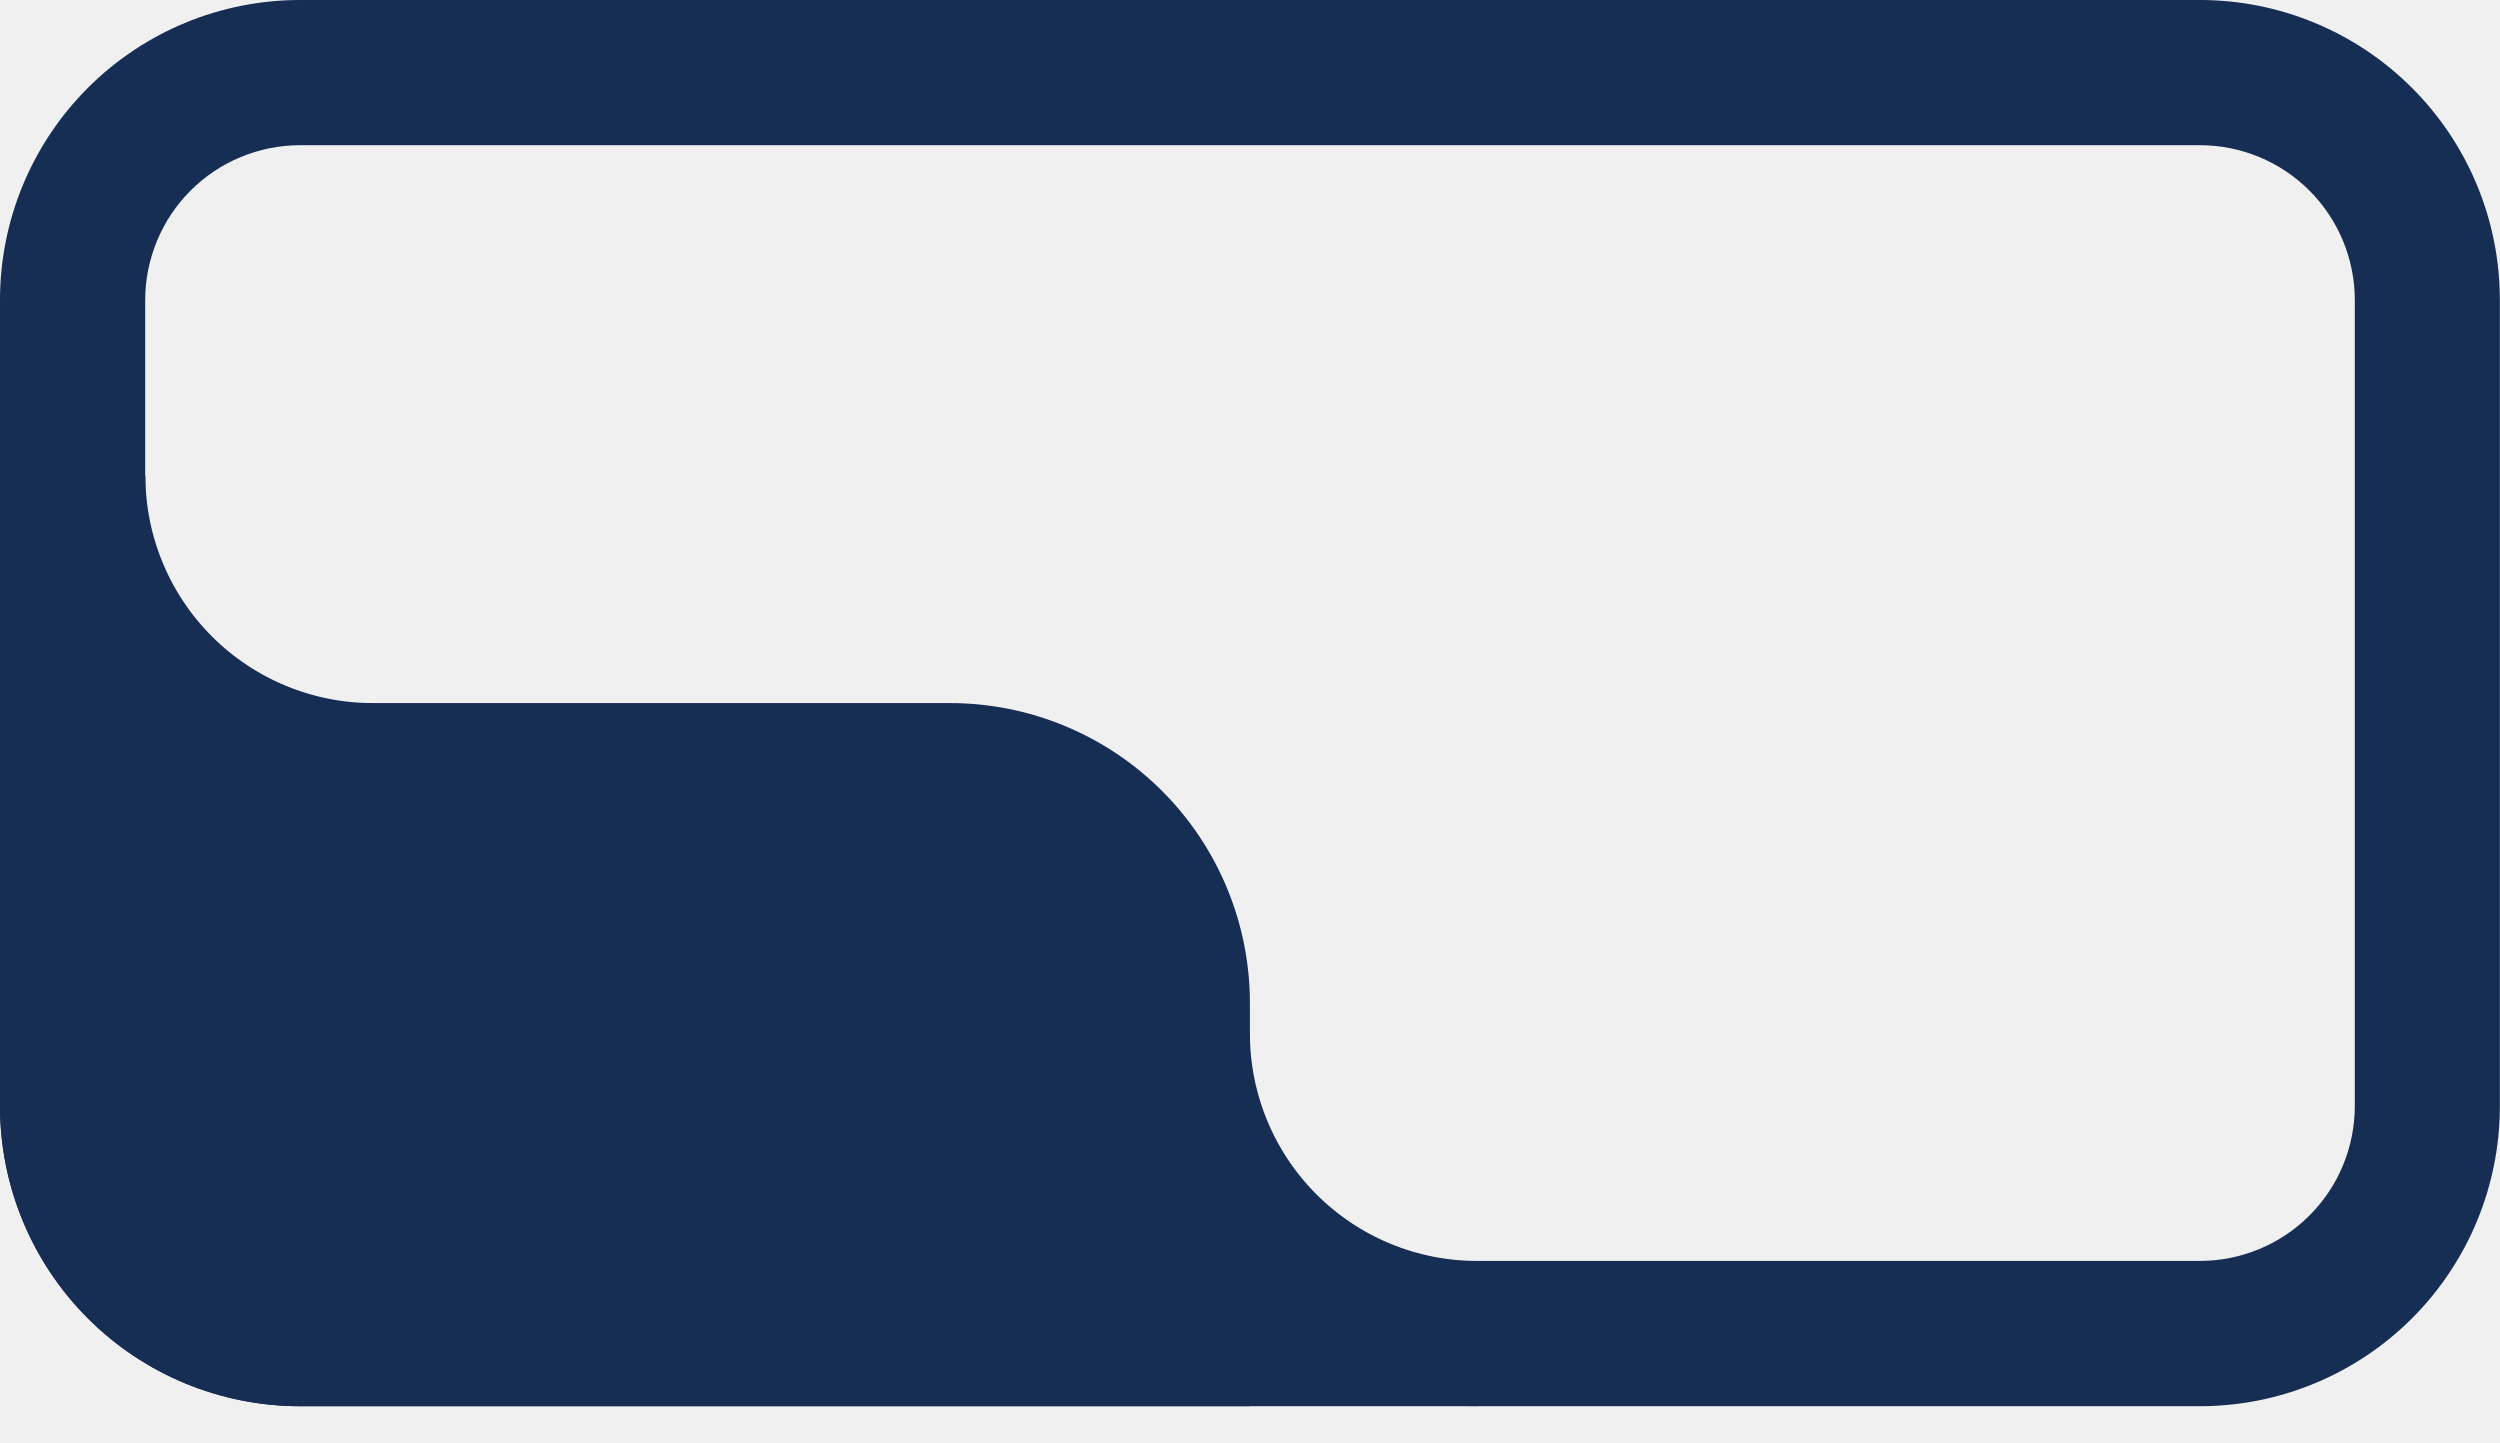
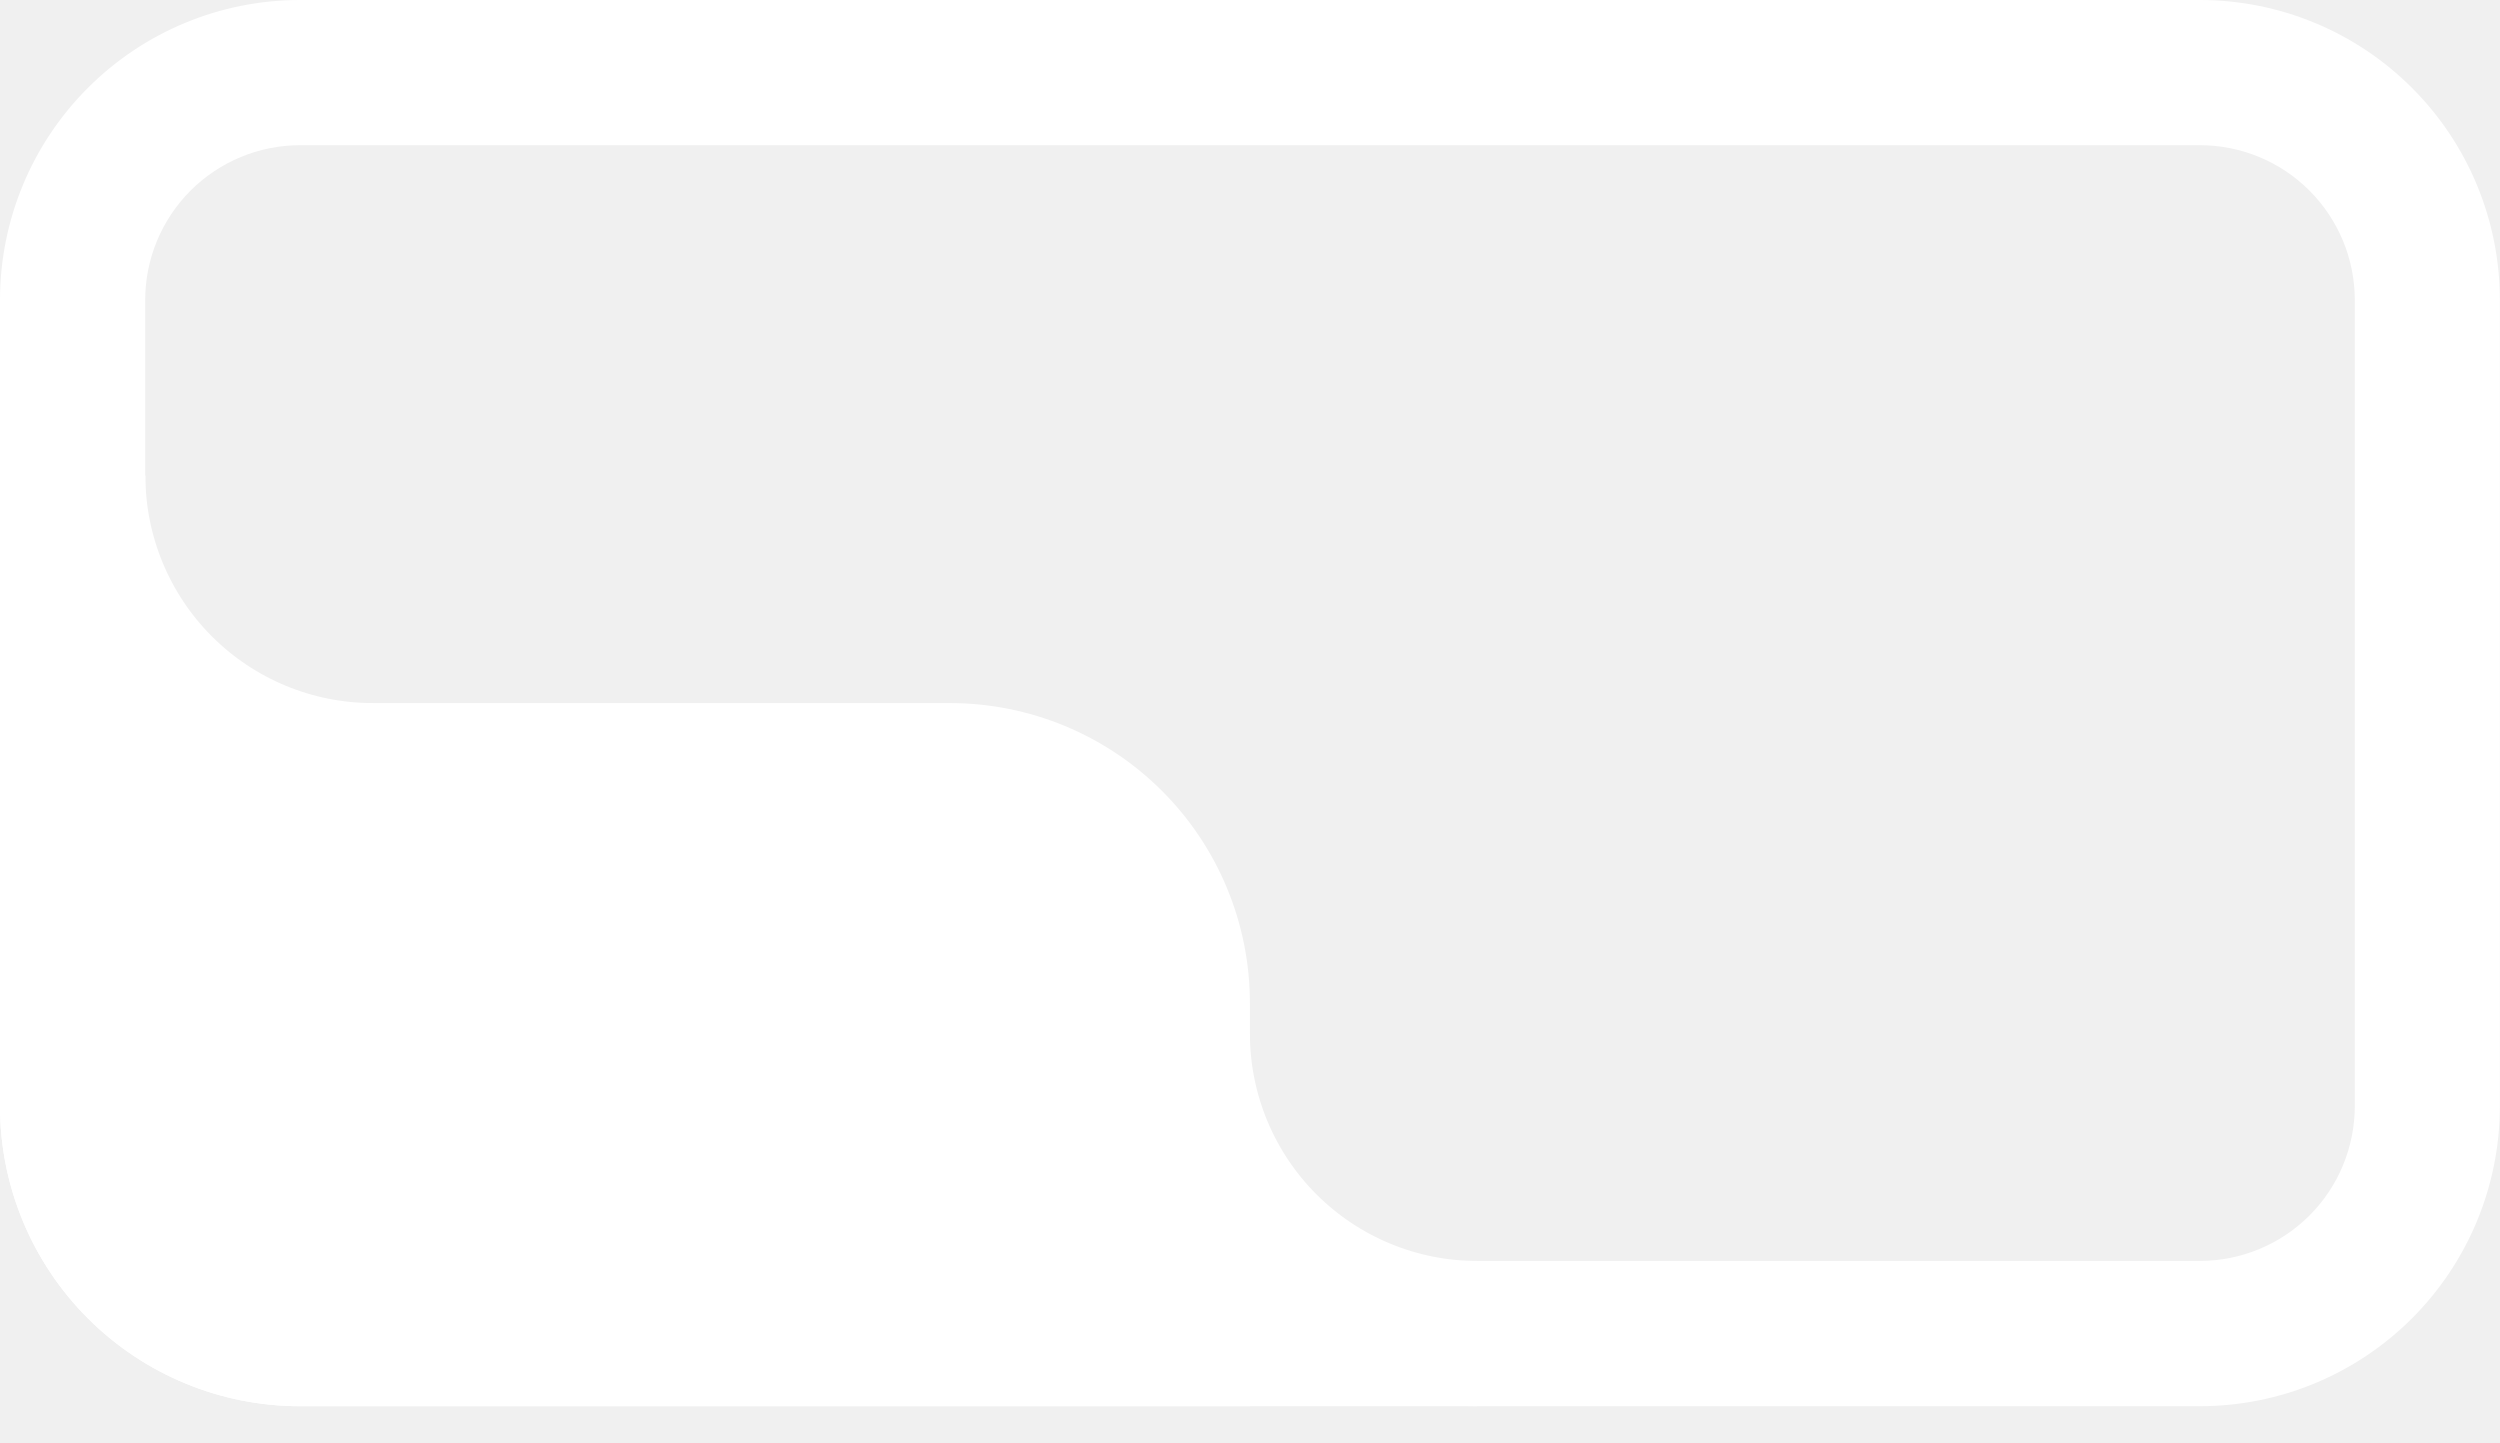
- <svg xmlns="http://www.w3.org/2000/svg" width="52" height="30" viewBox="0 0 52 30" fill="none">
+ <svg xmlns="http://www.w3.org/2000/svg" width="52" height="30" viewBox="0 0 52 30" fill="none" style="color:#ffffff">
  <g clip-path="url(#clip0)">
-     <path d="M45.757 3.02C46.611 3.02 47.431 3.359 48.035 3.963C48.639 4.567 48.979 5.386 48.98 6.24V23.009C48.978 23.863 48.639 24.682 48.034 25.285C47.43 25.888 46.611 26.227 45.757 26.227H6.24C5.386 26.227 4.568 25.887 3.965 25.284C3.361 24.681 3.021 23.863 3.02 23.009V6.24C3.021 5.386 3.361 4.568 3.964 3.964C4.568 3.361 5.386 3.021 6.24 3.02H45.757ZM45.757 0H6.24C4.585 0 2.998 0.657 1.828 1.828C0.657 2.998 0 4.585 0 6.24L0 23.009C0 24.664 0.657 26.251 1.828 27.422C2.998 28.592 4.585 29.249 6.24 29.249H45.757C47.412 29.249 48.999 28.592 50.169 27.422C51.34 26.251 51.997 24.664 51.997 23.009V6.24C51.997 4.585 51.34 2.998 50.169 1.828C48.999 0.657 47.412 0 45.757 0V0Z" fill="#162D54" />
-     <path d="M30.727 27.738C29.072 27.738 27.485 27.081 26.315 25.911C25.145 24.741 24.488 23.153 24.488 21.498" stroke="#162D54" stroke-width="3.02" stroke-miterlimit="10" />
-     <path d="M6.24 27.615C5.018 27.615 3.847 27.13 2.983 26.266C2.119 25.402 1.634 24.231 1.634 23.009V16.259H19.759C20.98 16.259 22.152 16.744 23.015 17.608C23.879 18.471 24.364 19.643 24.364 20.864V27.615H6.24Z" fill="#162D54" />
-     <path d="M19.759 17.893C20.547 17.893 21.303 18.206 21.86 18.763C22.417 19.32 22.73 20.076 22.73 20.864V25.981H6.24C5.452 25.981 4.696 25.668 4.139 25.11C3.581 24.553 3.268 23.797 3.268 23.009V17.893H19.759ZM19.759 14.624H0V23.009C0 24.664 0.657 26.251 1.828 27.422C2.998 28.592 4.585 29.249 6.24 29.249H25.998V20.864C25.998 19.209 25.341 17.622 24.171 16.452C23.001 15.282 21.414 14.624 19.759 14.624Z" fill="#162D54" />
-     <path d="M7.753 16.134C6.099 16.134 4.512 15.476 3.341 14.306C2.171 13.136 1.514 11.549 1.514 9.894" stroke="#162D54" stroke-width="3.02" stroke-miterlimit="10" />
+     <path d="M45.757 3.02C46.611 3.02 47.431 3.359 48.035 3.963C48.639 4.567 48.979 5.386 48.98 6.24V23.009C48.978 23.863 48.639 24.682 48.034 25.285C47.43 25.888 46.611 26.227 45.757 26.227H6.24C5.386 26.227 4.568 25.887 3.965 25.284C3.361 24.681 3.021 23.863 3.02 23.009V6.24C3.021 5.386 3.361 4.568 3.964 3.964C4.568 3.361 5.386 3.021 6.24 3.02H45.757ZM45.757 0H6.24C4.585 0 2.998 0.657 1.828 1.828C0.657 2.998 0 4.585 0 6.24L0 23.009C0 24.664 0.657 26.251 1.828 27.422C2.998 28.592 4.585 29.249 6.24 29.249H45.757C47.412 29.249 48.999 28.592 50.169 27.422C51.34 26.251 51.997 24.664 51.997 23.009V6.24C51.997 4.585 51.34 2.998 50.169 1.828C48.999 0.657 47.412 0 45.757 0V0Z" fill="currentColor" />
+     <path d="M30.727 27.738C29.072 27.738 27.485 27.081 26.315 25.911C25.145 24.741 24.488 23.153 24.488 21.498" stroke="currentColor" stroke-width="3.02" stroke-miterlimit="10" />
+     <path d="M6.24 27.615C5.018 27.615 3.847 27.13 2.983 26.266C2.119 25.402 1.634 24.231 1.634 23.009V16.259H19.759C20.98 16.259 22.152 16.744 23.015 17.608C23.879 18.471 24.364 19.643 24.364 20.864V27.615H6.24Z" fill="currentColor" />
+     <path d="M19.759 17.893C20.547 17.893 21.303 18.206 21.86 18.763C22.417 19.32 22.73 20.076 22.73 20.864V25.981H6.24C5.452 25.981 4.696 25.668 4.139 25.11C3.581 24.553 3.268 23.797 3.268 23.009V17.893H19.759ZM19.759 14.624H0V23.009C0 24.664 0.657 26.251 1.828 27.422C2.998 28.592 4.585 29.249 6.24 29.249H25.998V20.864C25.998 19.209 25.341 17.622 24.171 16.452C23.001 15.282 21.414 14.624 19.759 14.624Z" fill="currentColor" />
+     <path d="M7.753 16.134C6.099 16.134 4.512 15.476 3.341 14.306C2.171 13.136 1.514 11.549 1.514 9.894" stroke="currentColor" stroke-width="3.02" stroke-miterlimit="10" />
  </g>
-   <defs>
-     <clipPath id="clip0">
-       <rect width="52" height="29.249" fill="white" />
-     </clipPath>
-   </defs>
</svg>
